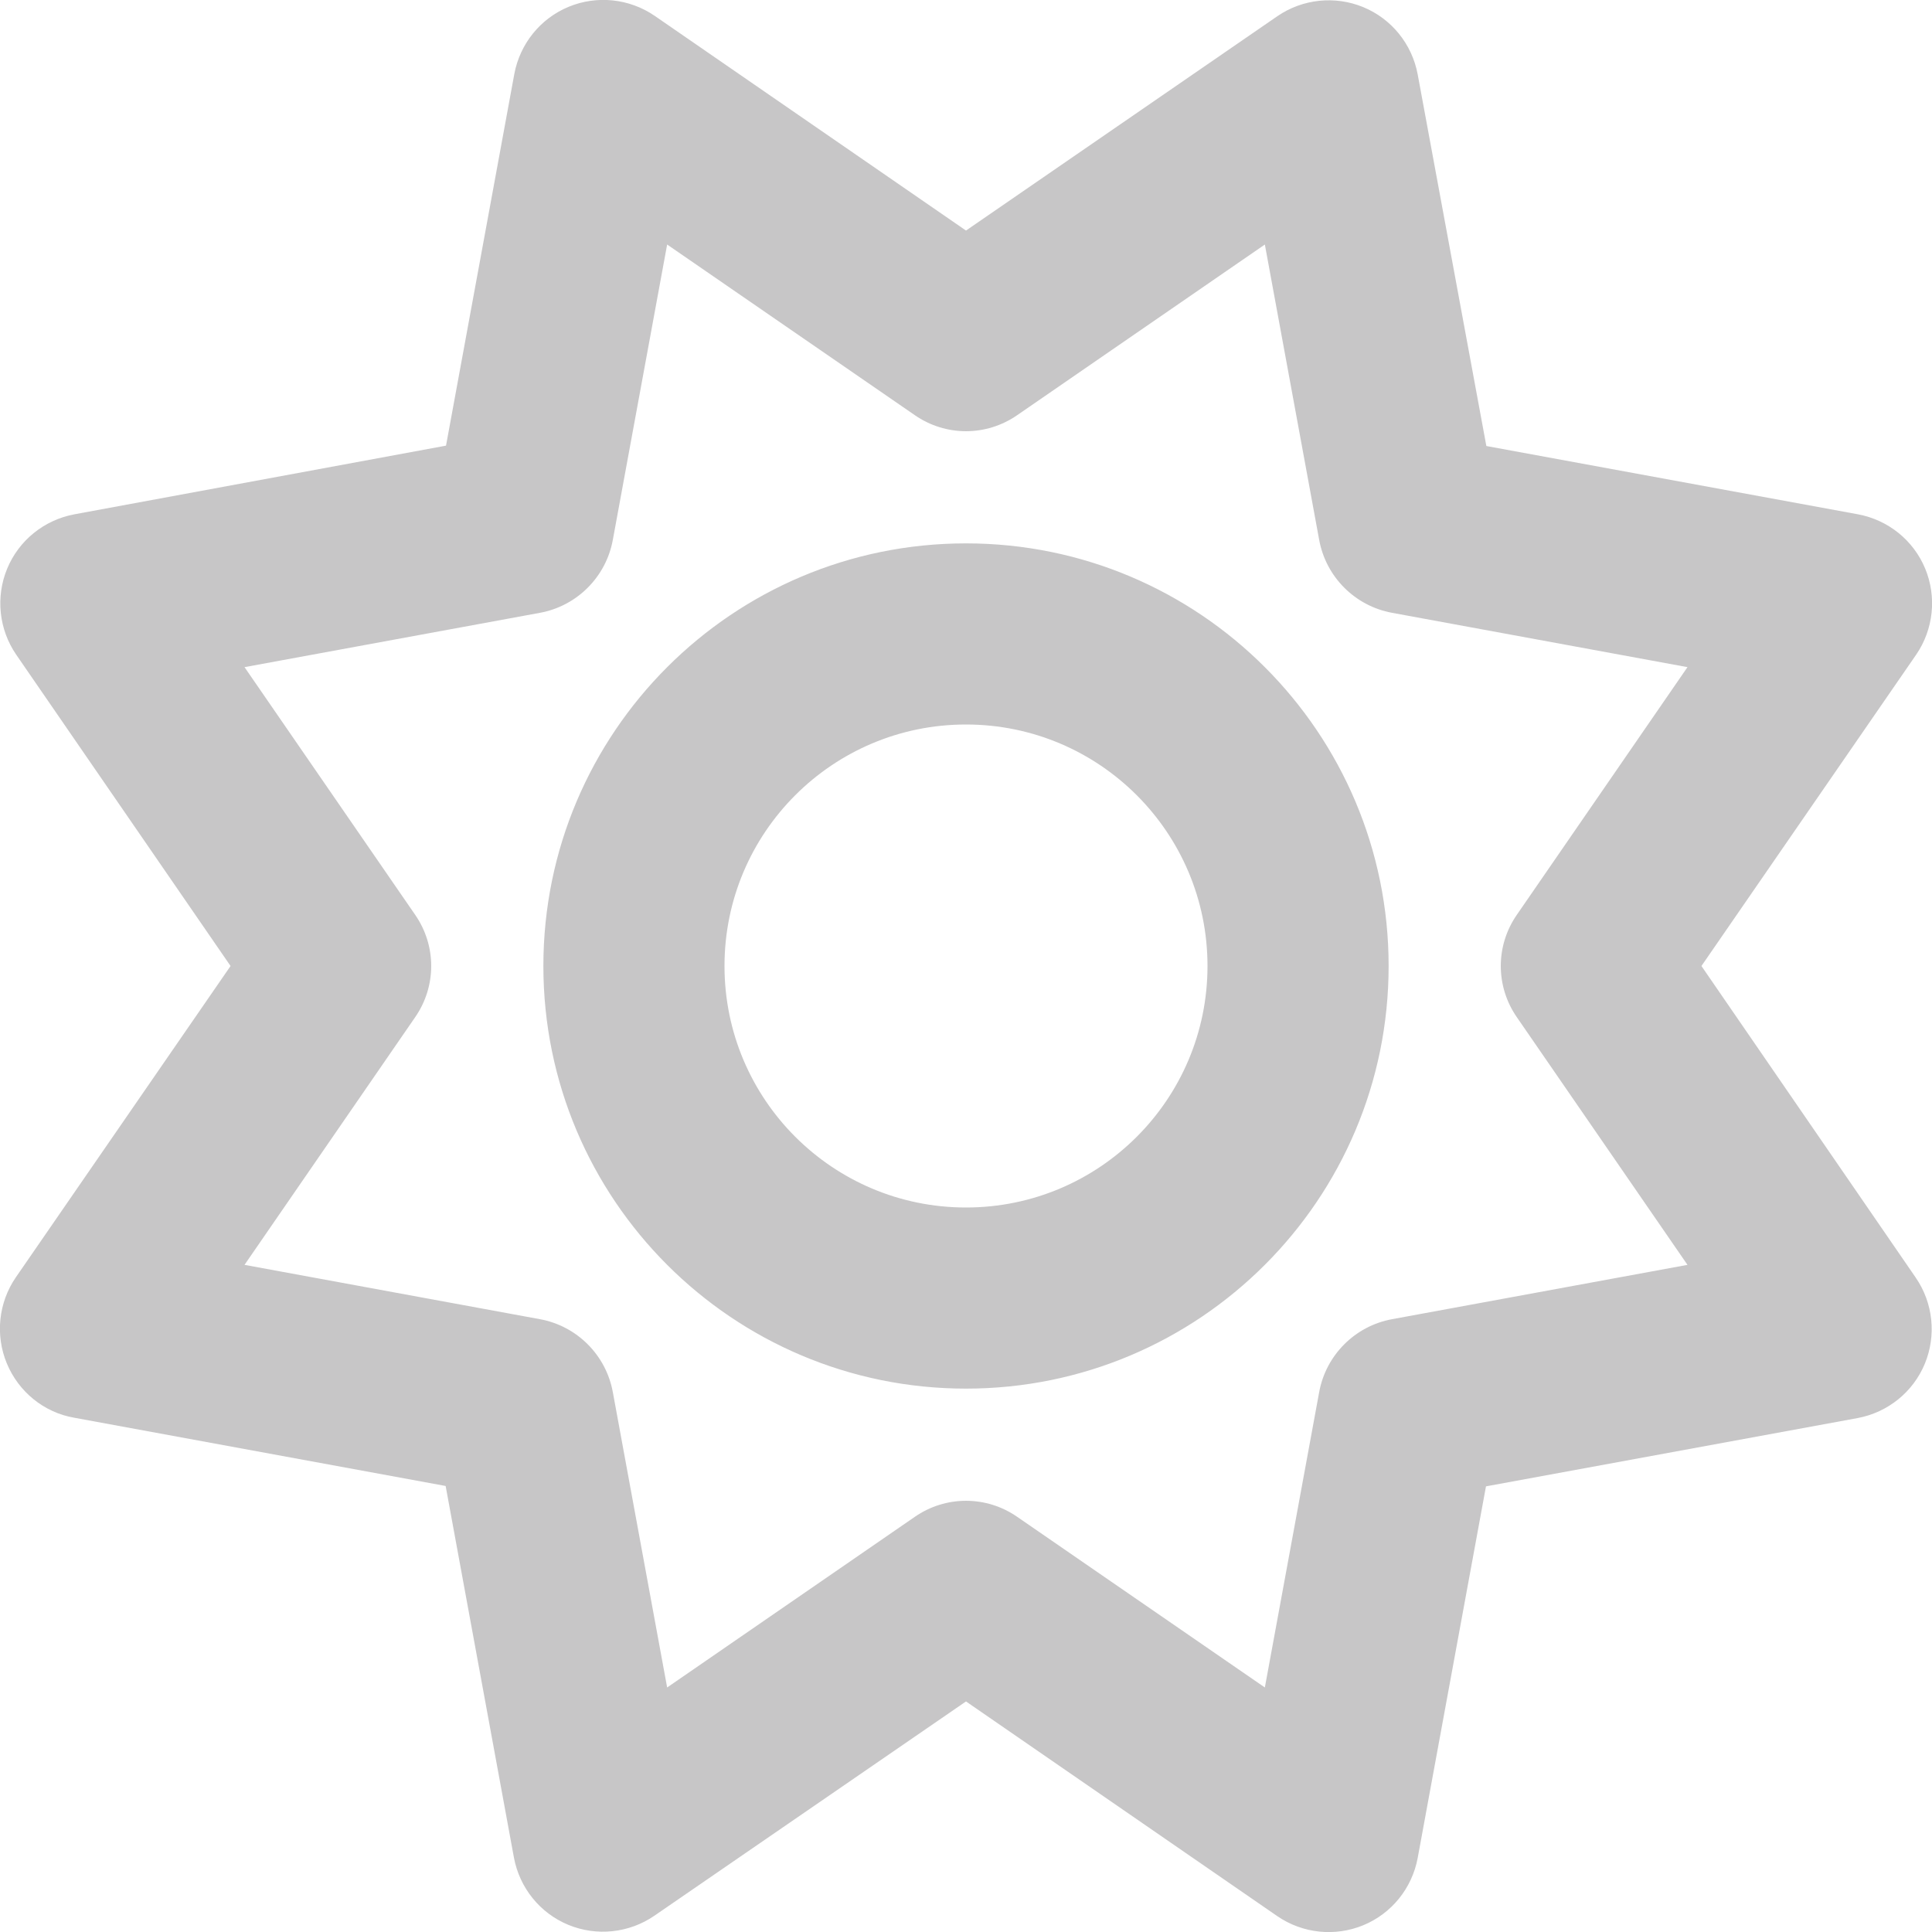
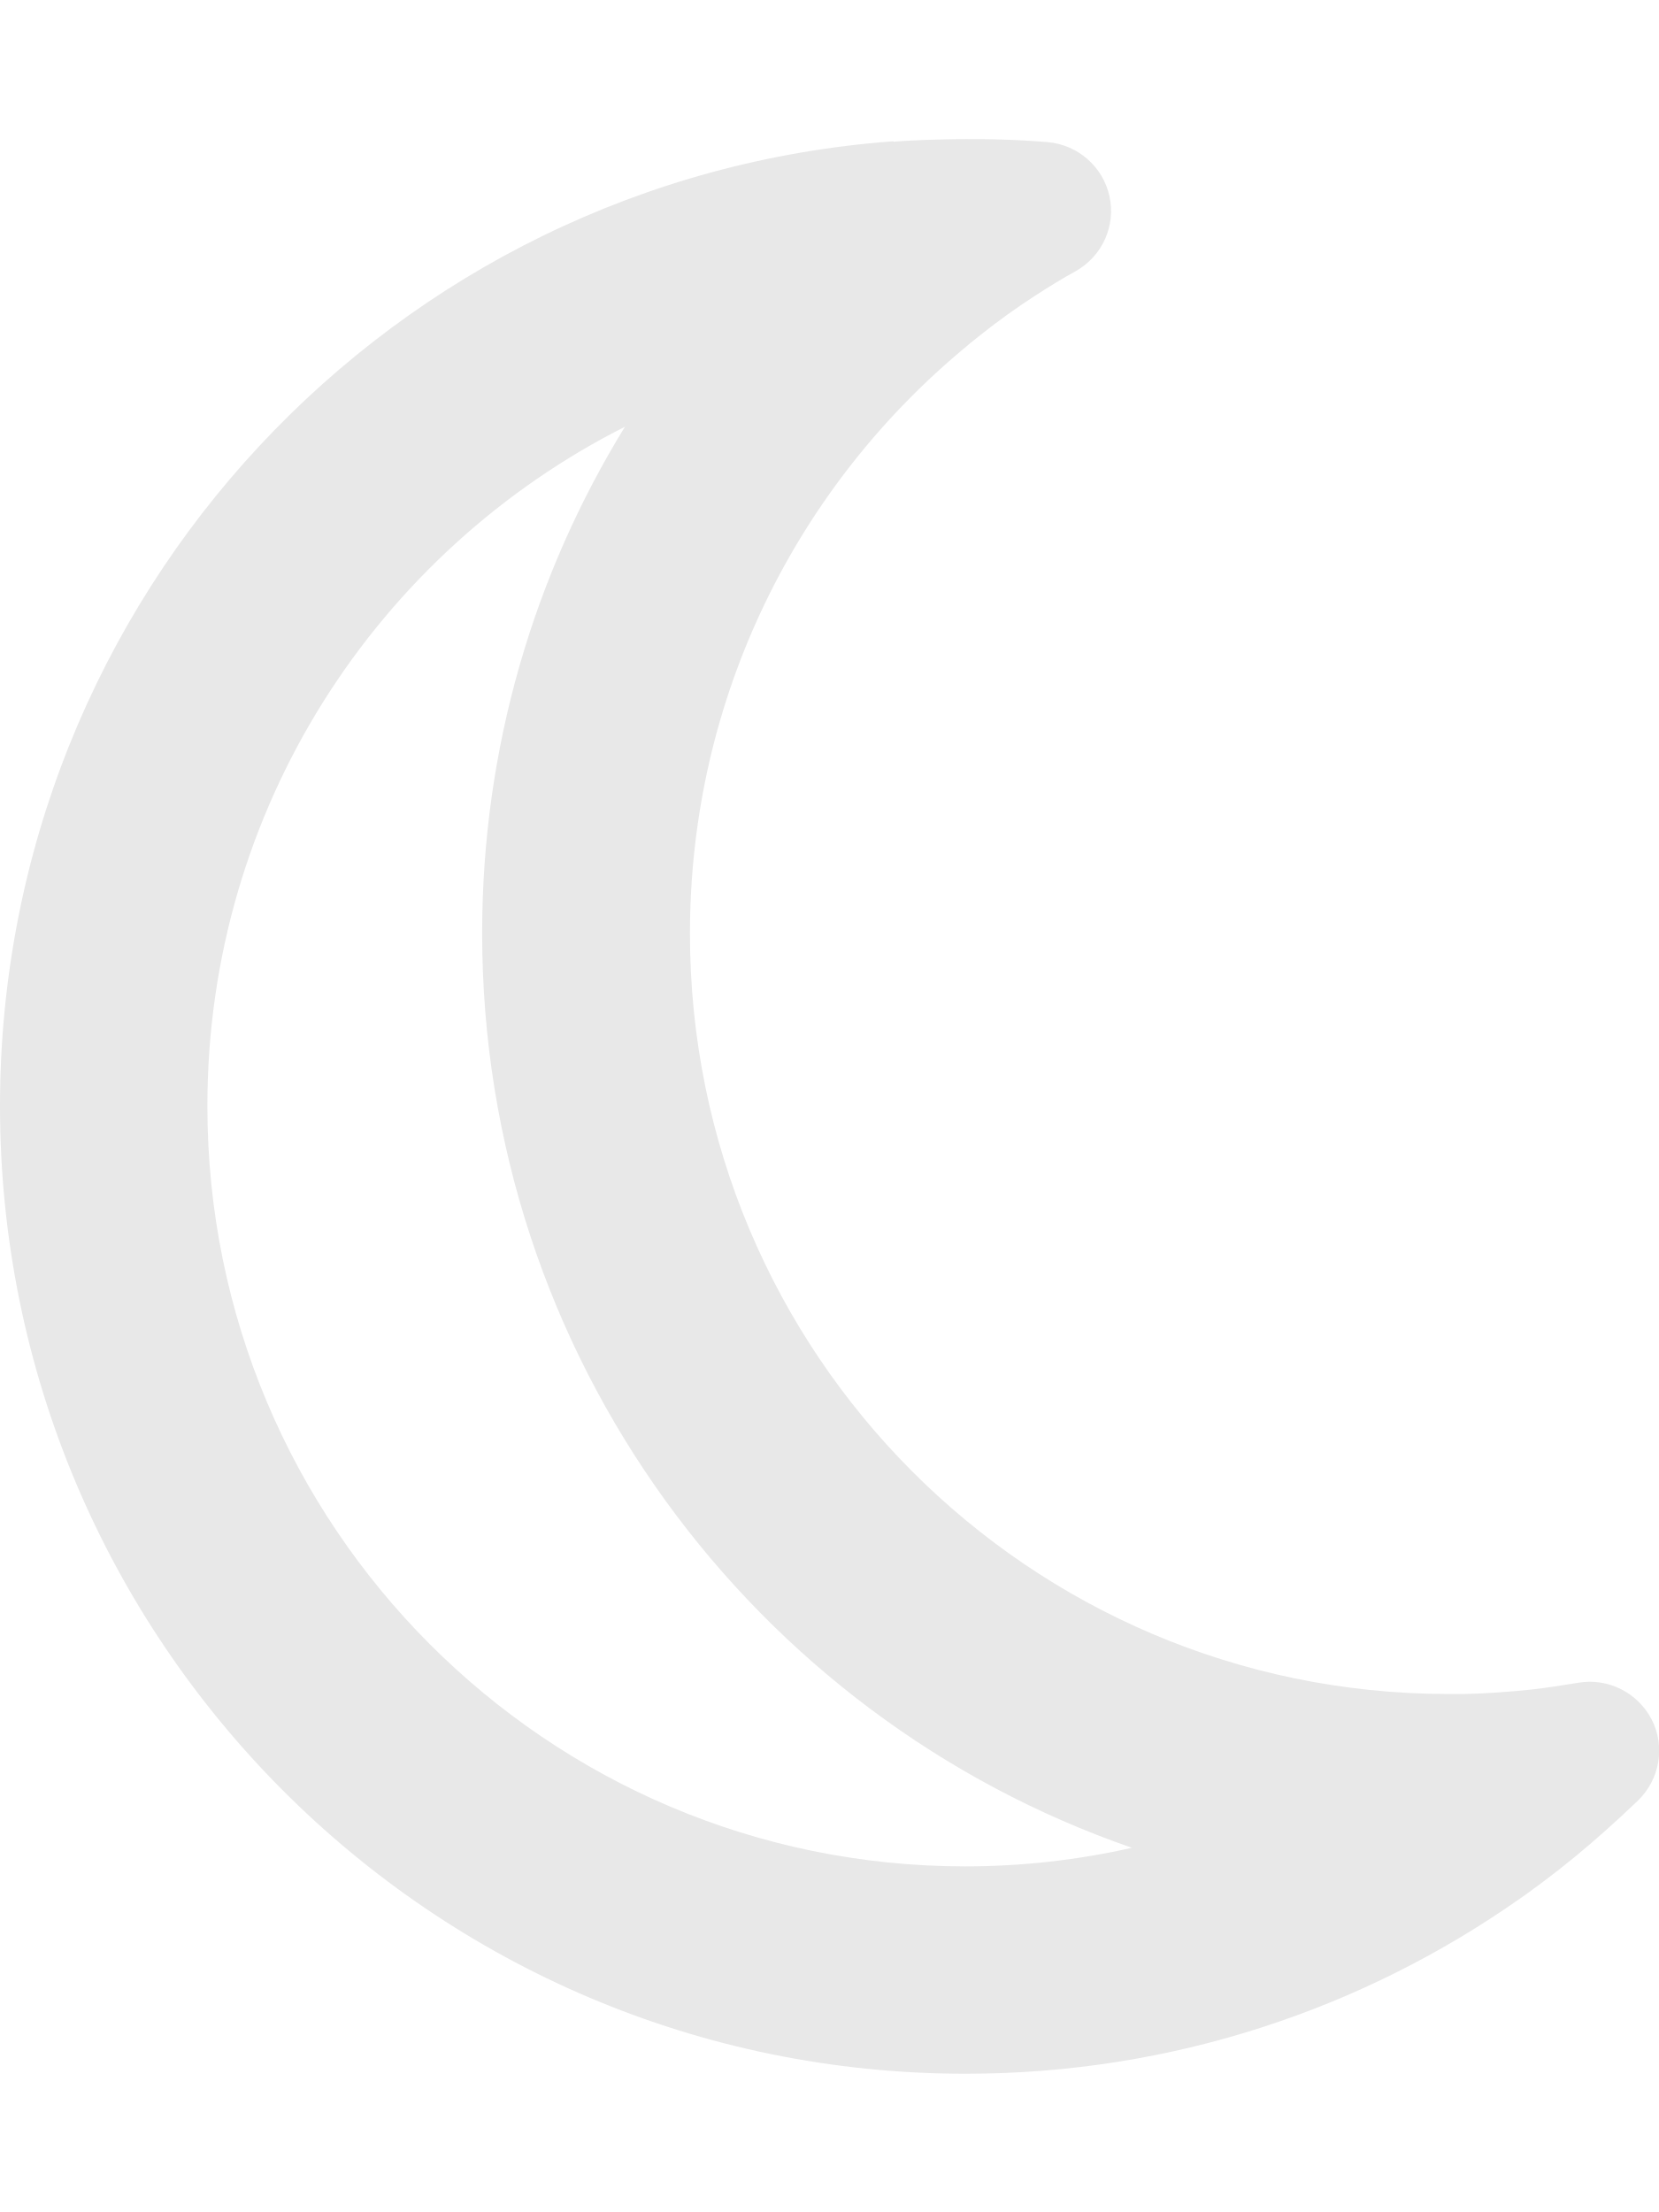
- <svg xmlns="http://www.w3.org/2000/svg" viewBox="0 0 512 512">
-   <path fill="#c7c6c7" d="M375.7 19.7c-1.5-8-6.9-14.7-14.4-17.8s-16.1-2.2-22.8 2.4L256 61.1 173.5 4.2c-6.7-4.6-15.3-5.5-22.8-2.4s-12.9 9.8-14.4 17.8l-18.1 98.5L19.7 136.3c-8 1.5-14.7 6.9-17.8 14.4s-2.2 16.1 2.4 22.8L61.1 256 4.2 338.5c-4.6 6.7-5.5 15.3-2.4 22.8s9.8 13 17.8 14.4l98.5 18.1 18.1 98.5c1.5 8 6.9 14.7 14.4 17.8s16.1 2.2 22.8-2.4L256 450.9l82.5 56.9c6.7 4.6 15.3 5.5 22.8 2.4s12.9-9.8 14.4-17.8l18.1-98.5 98.5-18.1c8-1.5 14.7-6.9 17.8-14.4s2.2-16.1-2.4-22.8L450.9 256l56.9-82.5c4.6-6.7 5.5-15.3 2.4-22.8s-9.8-12.9-17.8-14.4l-98.5-18.1L375.7 19.7zM269.6 110l65.6-45.2 14.4 78.3c1.8 9.8 9.5 17.5 19.3 19.3l78.3 14.4L402 242.4c-5.7 8.2-5.7 19 0 27.2l45.2 65.6-78.3 14.4c-9.8 1.8-17.5 9.5-19.3 19.3l-14.4 78.3L269.6 402c-8.2-5.7-19-5.7-27.2 0l-65.6 45.2-14.4-78.3c-1.8-9.8-9.5-17.5-19.3-19.3L64.8 335.2 110 269.6c5.7-8.2 5.7-19 0-27.2L64.8 176.8l78.3-14.4c9.8-1.8 17.5-9.5 19.3-19.3l14.4-78.3L242.4 110c8.2 5.7 19 5.7 27.2 0zM256 368a112 112 0 1 0 0-224 112 112 0 1 0 0 224zM192 256a64 64 0 1 1 128 0 64 64 0 1 1 -128 0z" />
+ <svg xmlns="http://www.w3.org/2000/svg" viewBox="0 0 384 512">
+   <path fill="#e8e8e8" d="M144.7 98.7c-21 34.1-33.1 74.3-33.1 117.3c0 98 62.8 181.4 150.4 211.7c-12.4 2.8-25.3 4.3-38.6 4.3C126.6 432 48 353.3 48 256c0-68.9 39.4-128.4 96.8-157.3zm62.1-66C91.1 41.2 0 137.9 0 256C0 379.7 100 480 223.5 480c47.8 0 92-15 128.4-40.6c1.9-1.3 3.7-2.7 5.5-4c4.8-3.6 9.4-7.4 13.9-11.4c2.7-2.4 5.3-4.8 7.9-7.3c5-4.9 6.3-12.5 3.1-18.7s-10.1-9.7-17-8.5c-3.7 .6-7.4 1.2-11.1 1.6c-5 .5-10.1 .9-15.3 1c-1.2 0-2.5 0-3.7 0l-.3 0c-96.8-.2-175.2-78.9-175.2-176c0-54.8 24.9-103.7 64.1-136c1-.9 2.1-1.7 3.2-2.6c4-3.2 8.2-6.2 12.5-9c3.1-2 6.3-4 9.6-5.8c6.1-3.5 9.2-10.5 7.7-17.3s-7.3-11.9-14.3-12.5c-3.6-.3-7.1-.5-10.7-.6c-2.7-.1-5.5-.1-8.2-.1c-3.3 0-6.5 .1-9.8 .2c-2.3 .1-4.6 .2-6.9 .4z" />
</svg>
